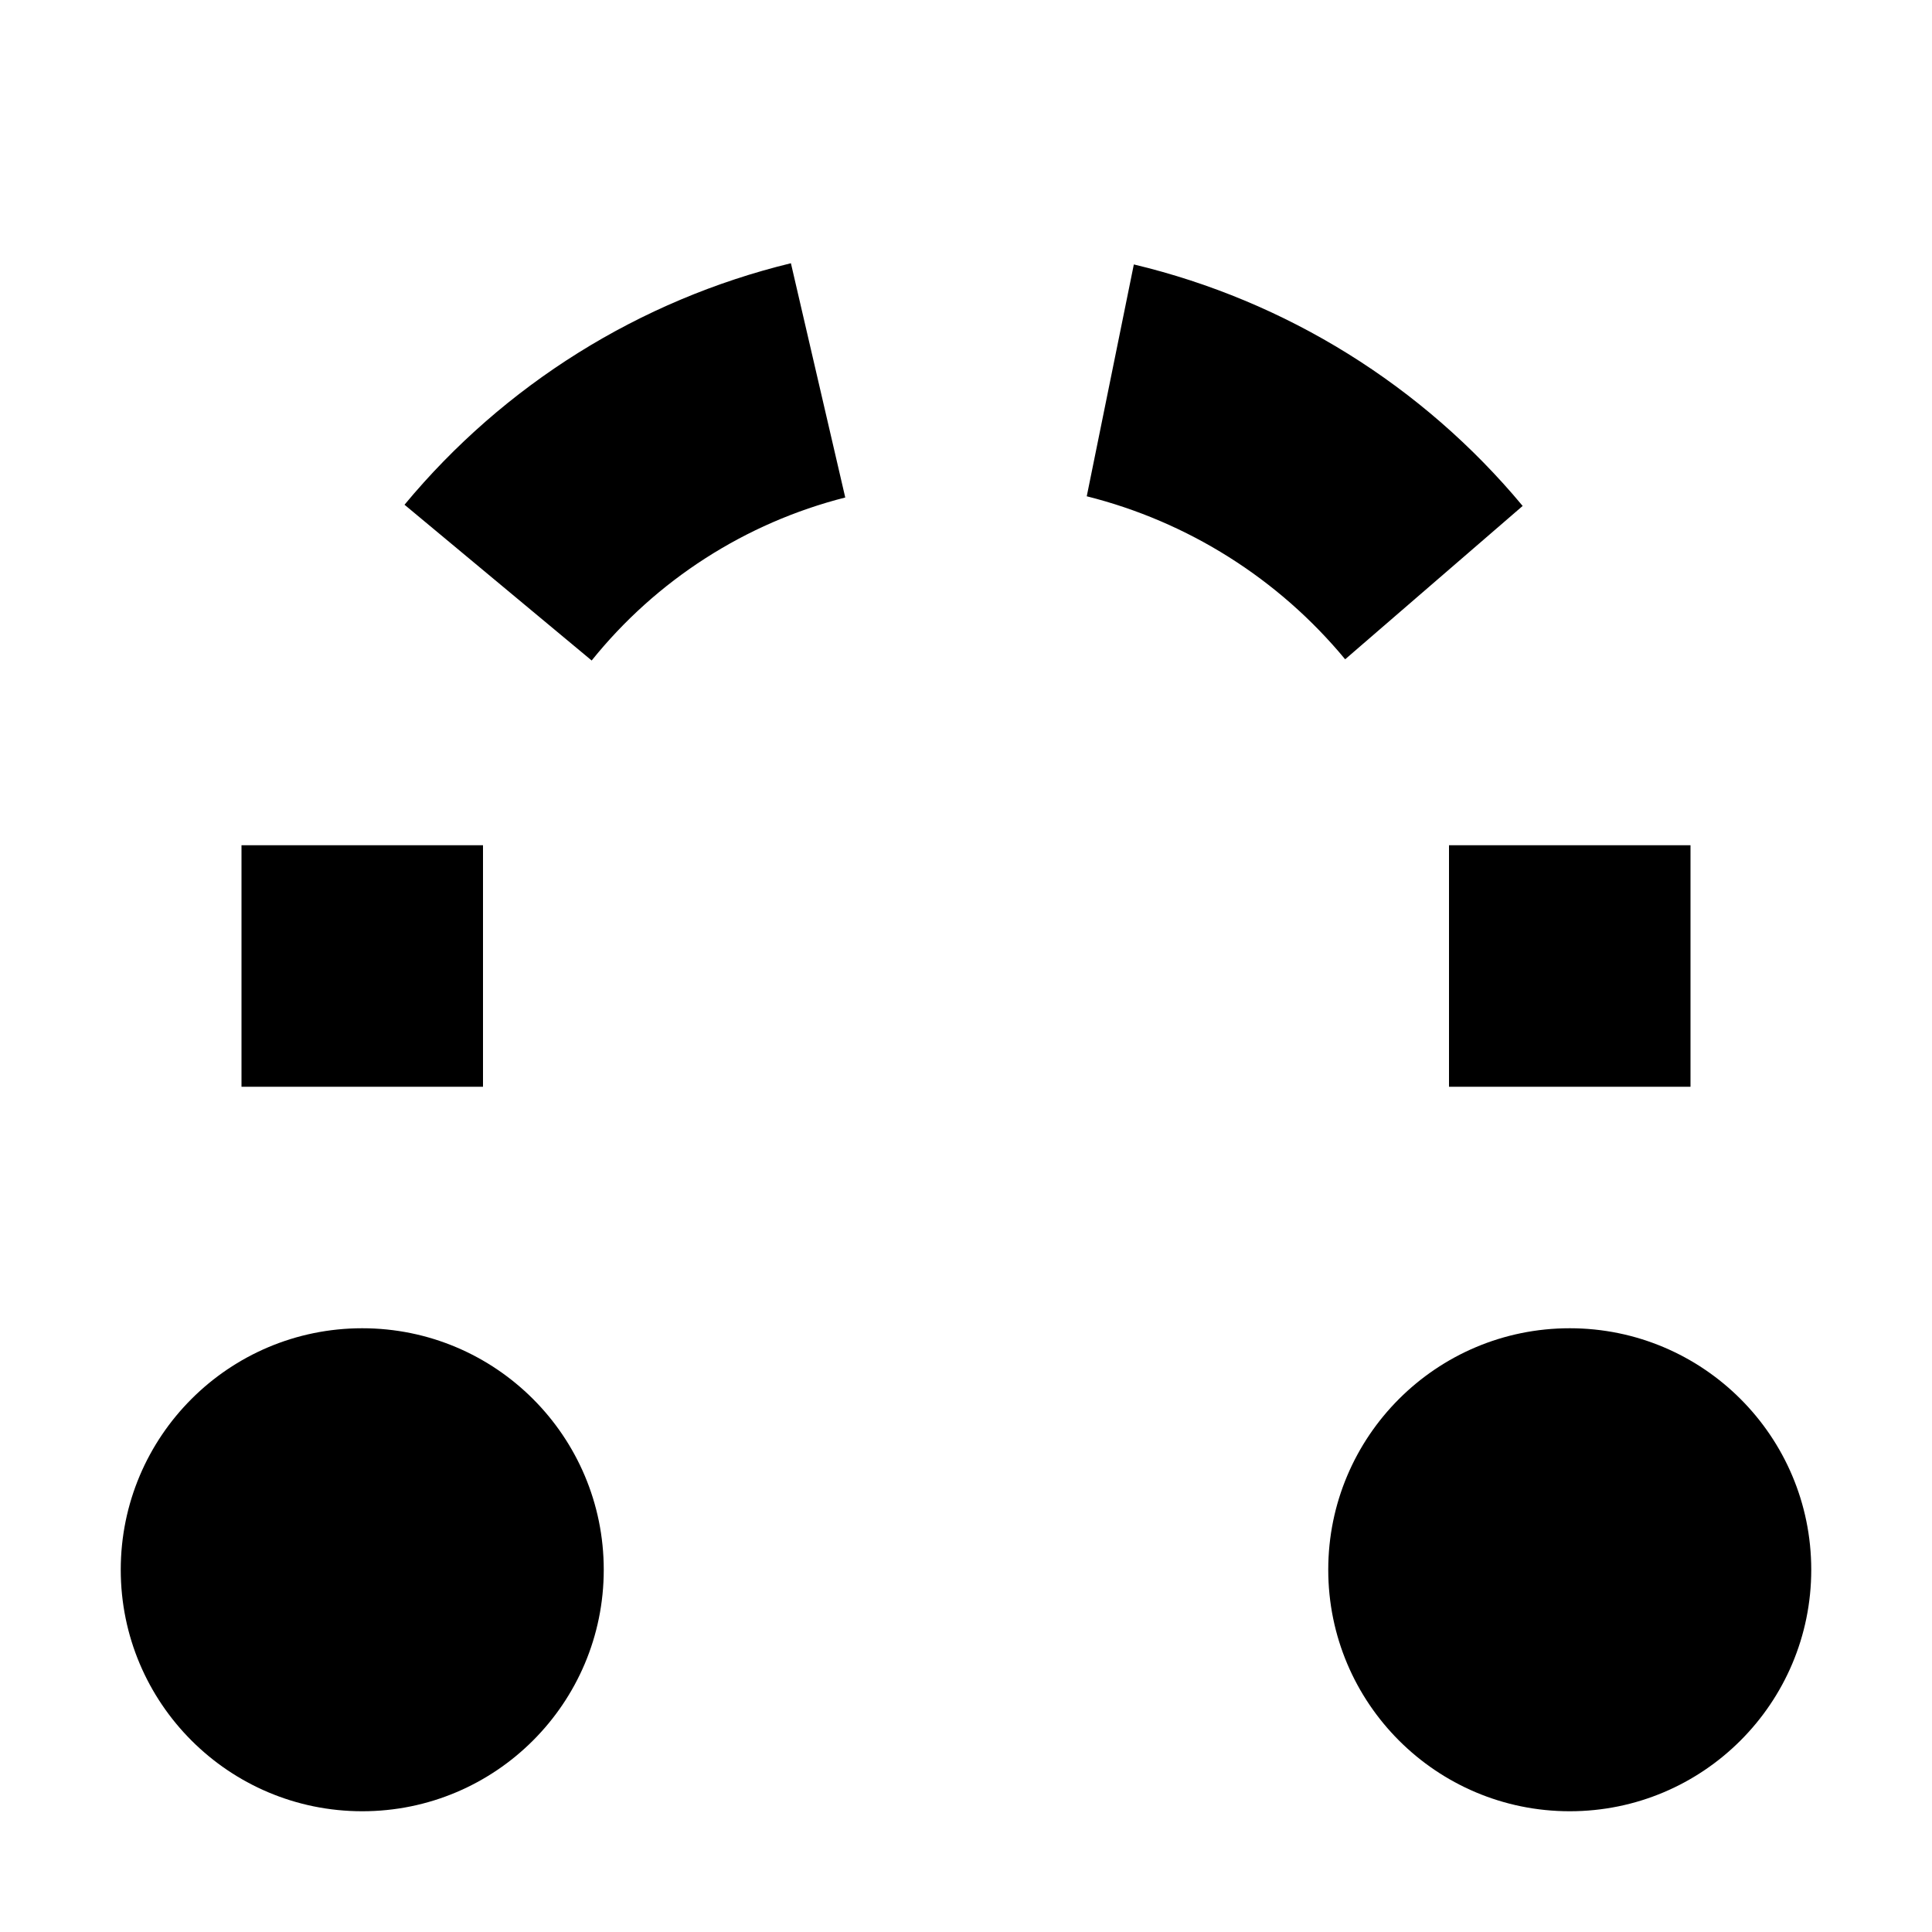
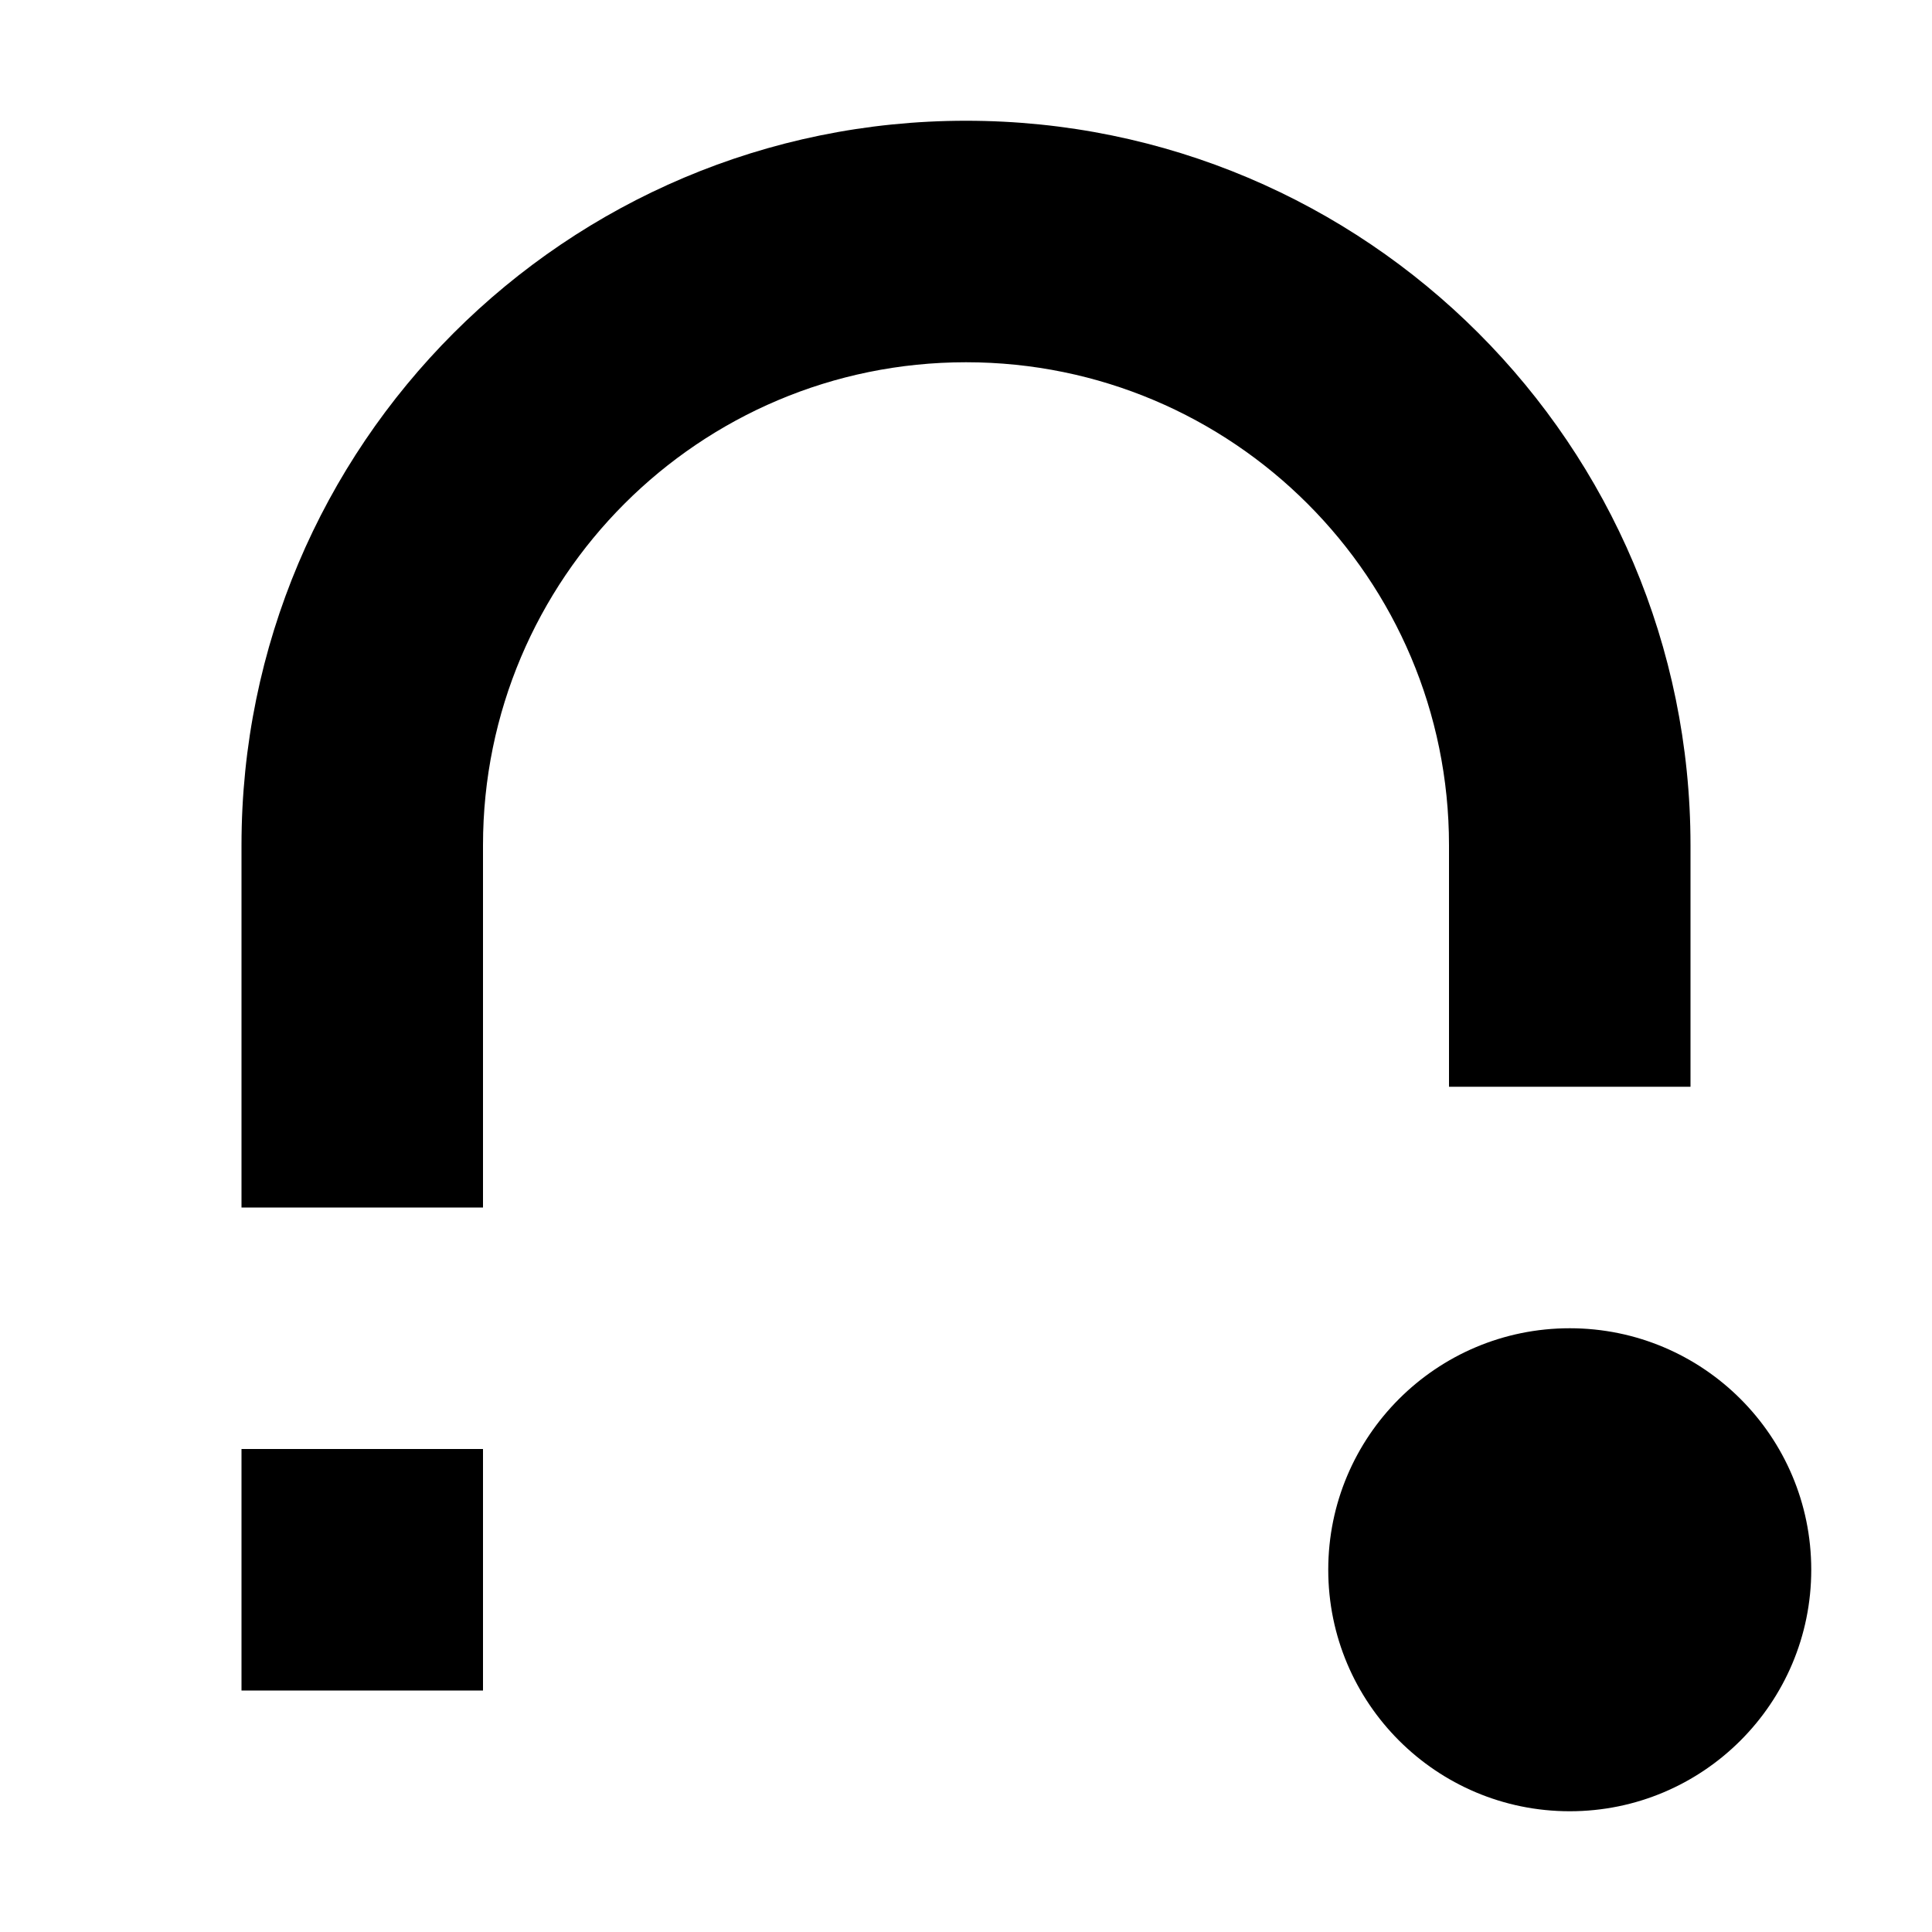
<svg xmlns="http://www.w3.org/2000/svg" width="16" height="16" viewBox="0 0 16 16">
  <rect width="16" height="16" style="fill:none" />
-   <path d="M3,15a2,2,0,1,1,2-2A2,2,0,0,1,3,15Zm12-2a2,2,0,1,0-2,2A2,2,0,0,0,15,13ZM4,7H2V9H4ZM7,4.12,6.55,2.18a6,6,0,0,0-3.2,2L4.9,5.47A3.94,3.94,0,0,1,7,4.12Zm5.61.07a6,6,0,0,0-3.22-2L9,4.11a4.06,4.06,0,0,1,2.14,1.35ZM14,7H12V9h2Z" />
+   <path d="M15,13a2,2,0,1,0-2,2A2,2,0,0,0,15,13ZM4,10H2V7A6,6,0,0,1,14,7V9H12V7A4,4,0,0,0,4,7Zm0,4H2V12H4Z" />
</svg>
